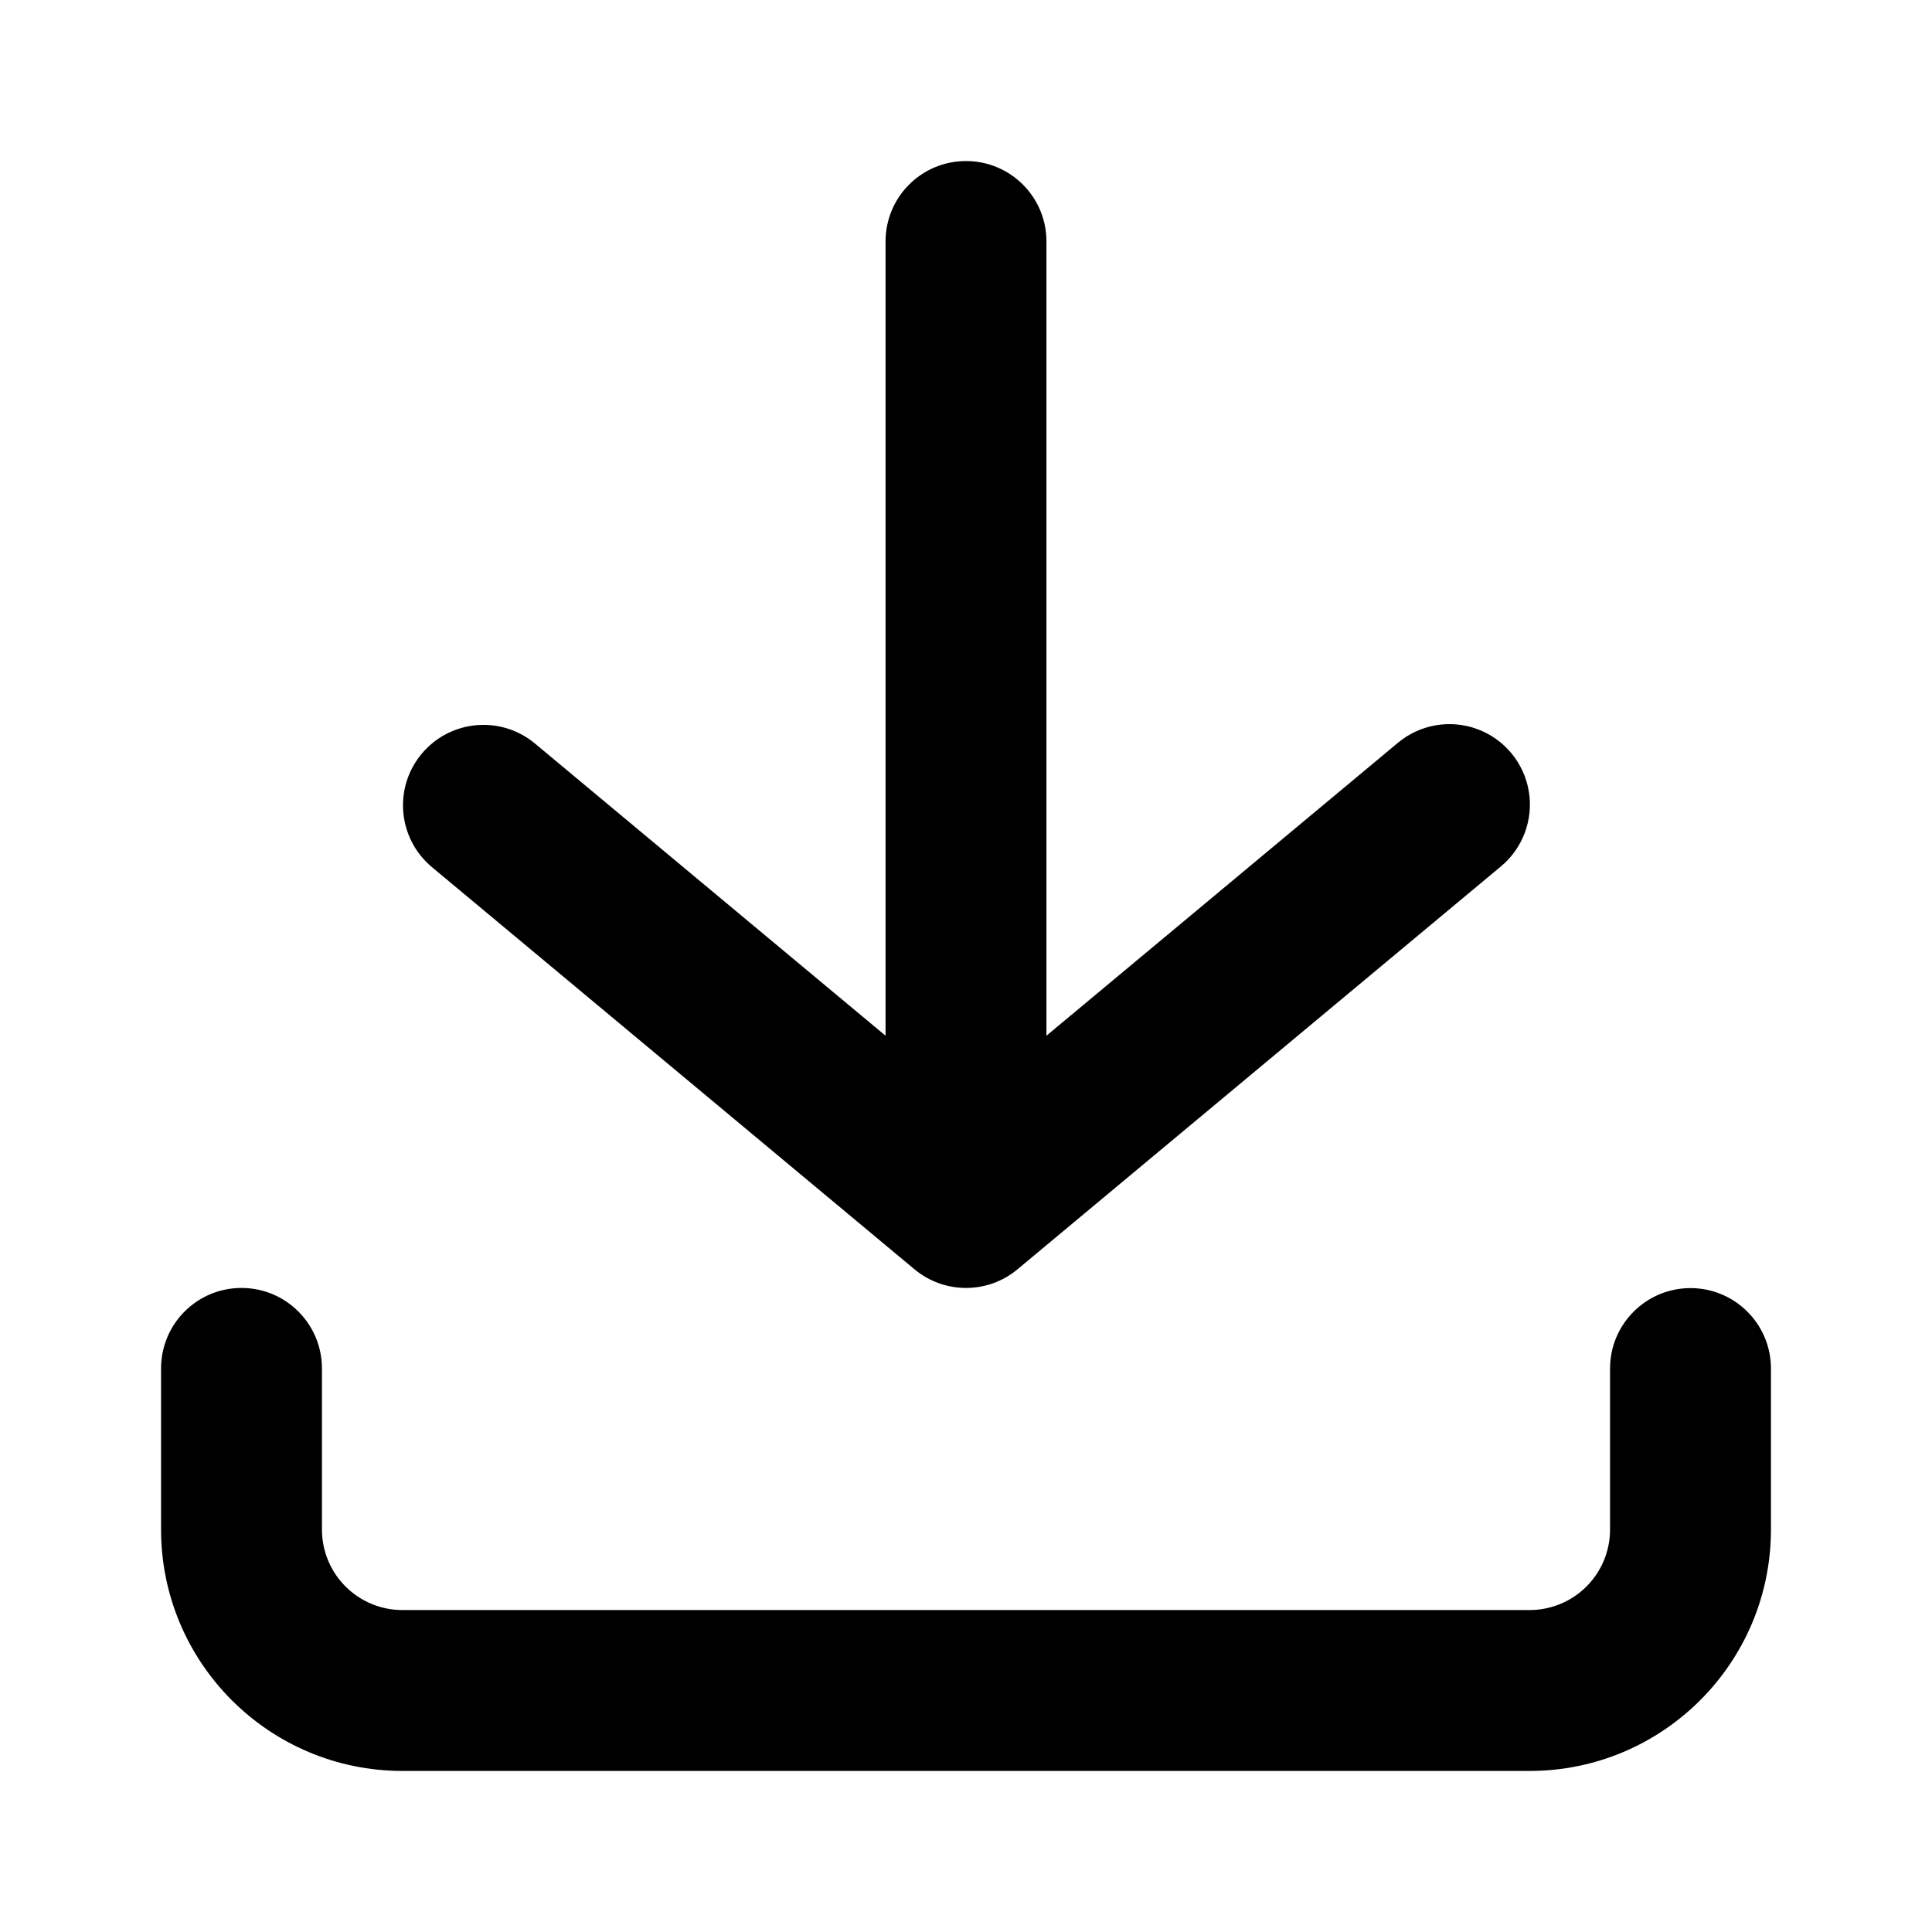
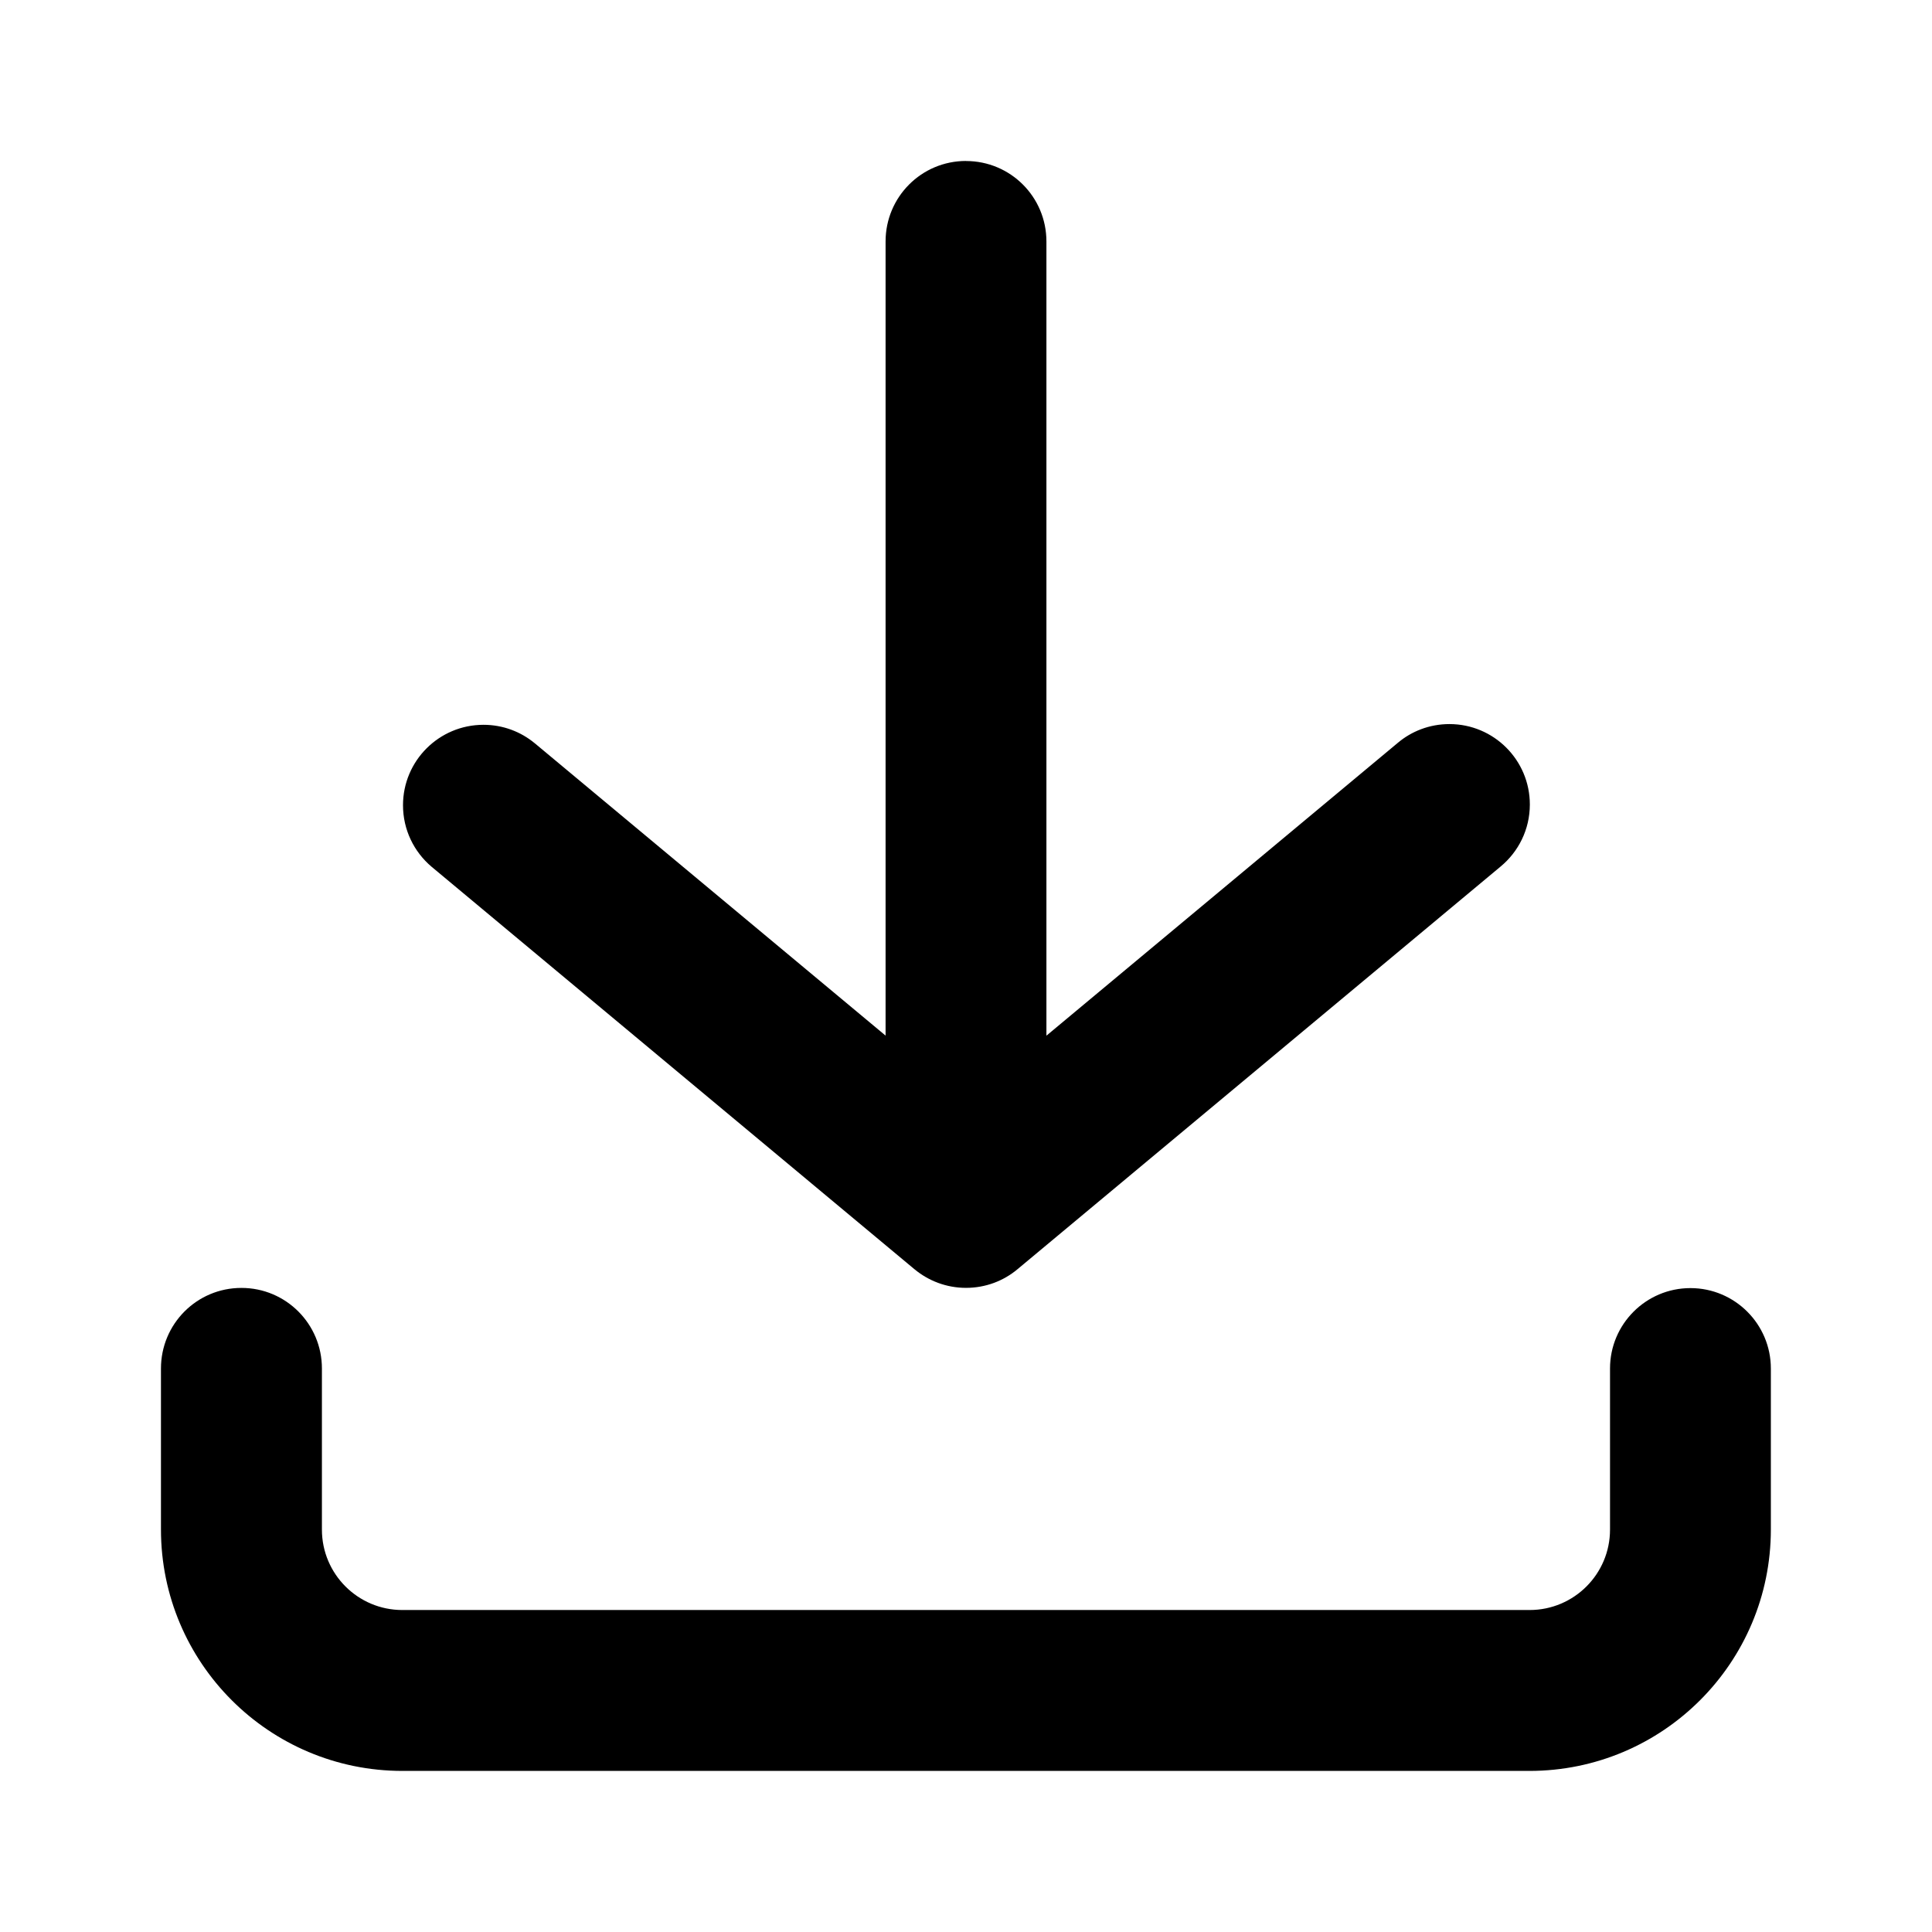
- <svg xmlns="http://www.w3.org/2000/svg" viewBox="0 0 1024 1024">
-   <path fill="undefined" d="M512 85.36c23.55 0 42.64 19.02 42.64 42.64v420.94l186.08-155.07a42.64 42.64 0 1 1 54.56 65.54l-256 213.36a42.64 42.64 0 0 1-54.56 0l-256-213.36a42.64 42.64 0 0 1 54.56-65.54l186.08 155.07v-420.94c0-23.55 19.02-42.64 42.64-42.64z m-384 597.28c23.55 0 42.64 19.09 42.64 42.72v85.28a42.64 42.64 0 0 0 42.72 42.72h597.28a42.64 42.64 0 0 0 42.72-42.72v-85.28a42.64 42.64 0 1 1 85.28 0v85.28a128 128 0 0 1-128 128h-597.28a128 128 0 0 1-128-128v-85.28c0-23.63 19.02-42.72 42.64-42.72z" />
+ <svg xmlns="http://www.w3.org/2000/svg" version="1.1" width="32" height="32" viewBox="0 0 32 32">
+   <path d="M16 2.667c0.736 0 1.332 0.594 1.332 1.333v13.154l5.815-4.846c0.23-0.196 0.531-0.315 0.86-0.315 0.736 0 1.332 0.597 1.332 1.332 0 0.414-0.189 0.784-0.485 1.028l-0.002 0.002-8 6.668c-0.229 0.192-0.527 0.308-0.852 0.308s-0.623-0.117-0.855-0.31l0.002 0.002-8-6.668c-0.29-0.246-0.472-0.611-0.472-1.018 0-0.736 0.597-1.332 1.333-1.332 0.322 0 0.617 0.114 0.847 0.304l-0.002-0.002 5.815 4.846v-13.154c0-0.736 0.594-1.333 1.332-1.333zM4 21.332c0.736 0 1.332 0.597 1.332 1.335v2.665c0 0.001 0 0.002 0 0.003 0 0.736 0.597 1.332 1.332 1.332 0.001 0 0.002 0 0.003 0h18.665c0.001 0 0.002 0 0.003 0 0.736 0 1.332-0.597 1.332-1.332 0-0.001 0-0.002 0-0.003v0-2.665c0-0.736 0.597-1.332 1.332-1.332s1.332 0.597 1.332 1.332v2.665c0 2.209-1.791 4-4 4v0h-18.665c-2.209 0-4-1.791-4-4v0-2.665c0-0.738 0.594-1.335 1.332-1.335z" />
</svg>
